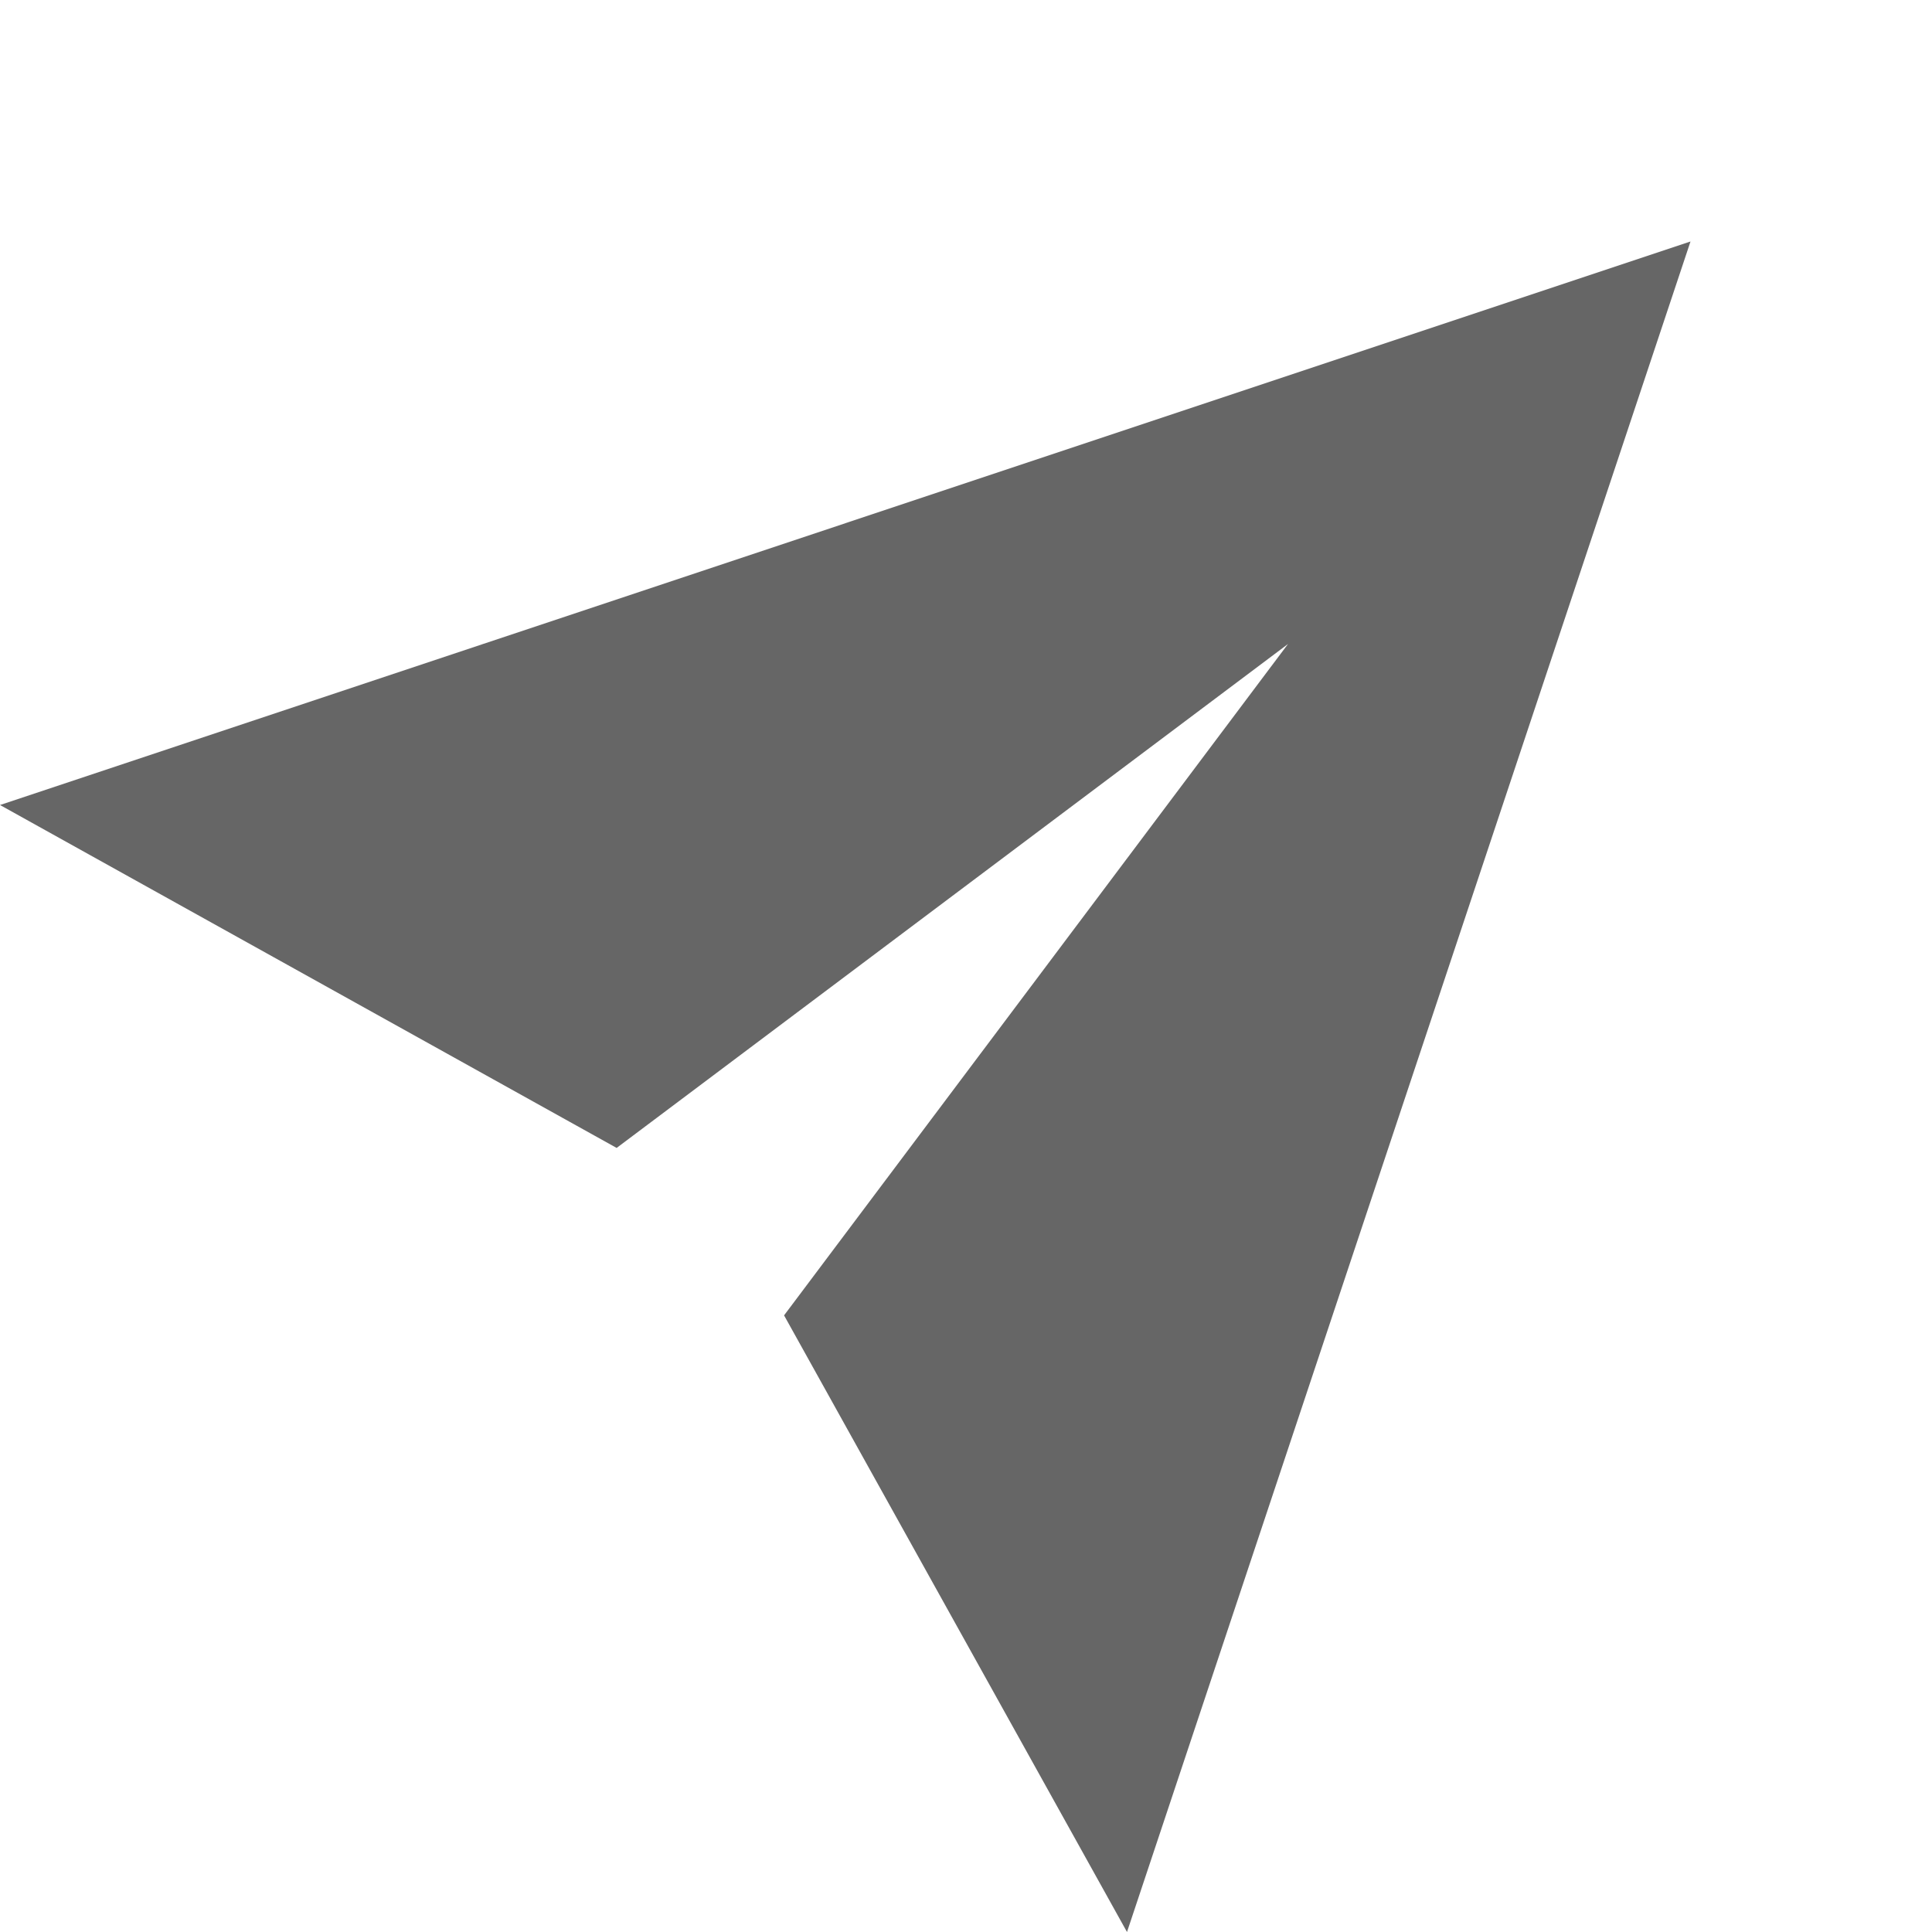
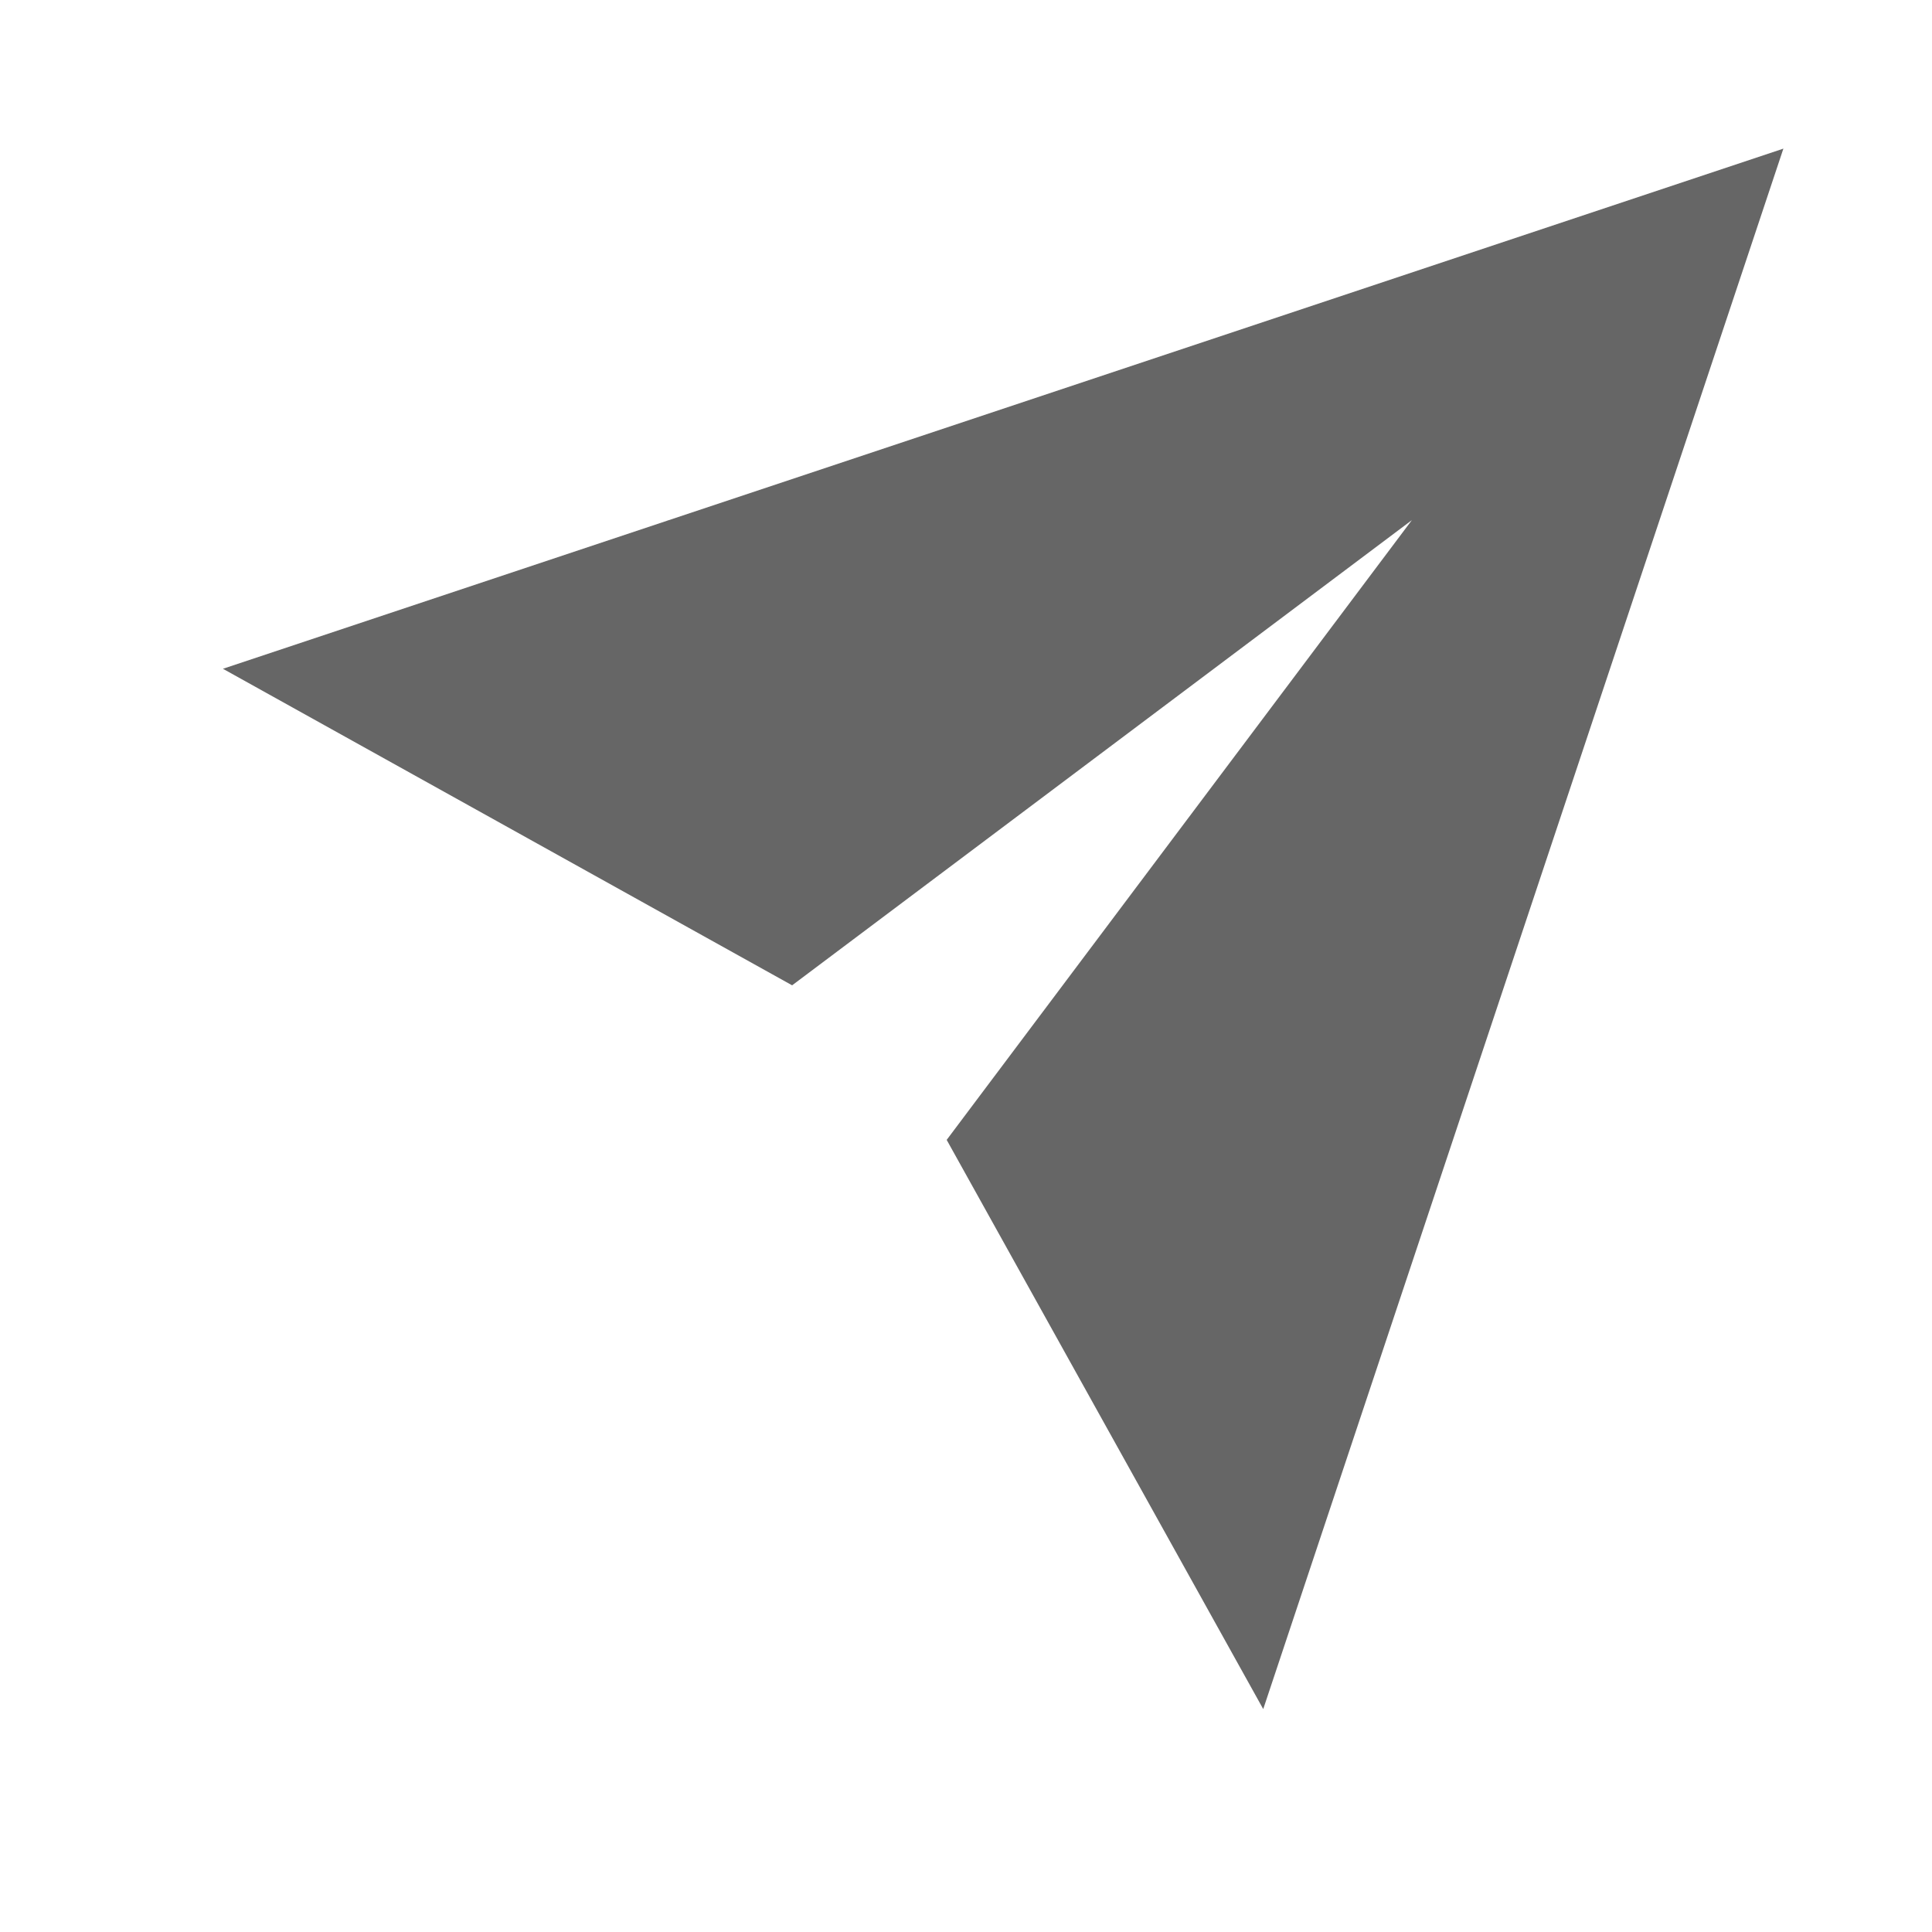
- <svg xmlns="http://www.w3.org/2000/svg" viewBox="0 0 24 24" data-supported-dps="24x24" fill="rgba(0, 0, 0, 0.6)" class="mercado-match" width="24" height="24" focusable="false">
+ <svg xmlns="http://www.w3.org/2000/svg" viewBox="-3 1 26 26" data-supported-dps="26x26" fill="rgba(0, 0, 0, 0.6)" class="mercado-match" width="22" height="22" focusable="false">
  <path d="M21 3L0 10l7.66 4.26L16 8l-6.26 8.34L14 24l7-21z" />
</svg>
